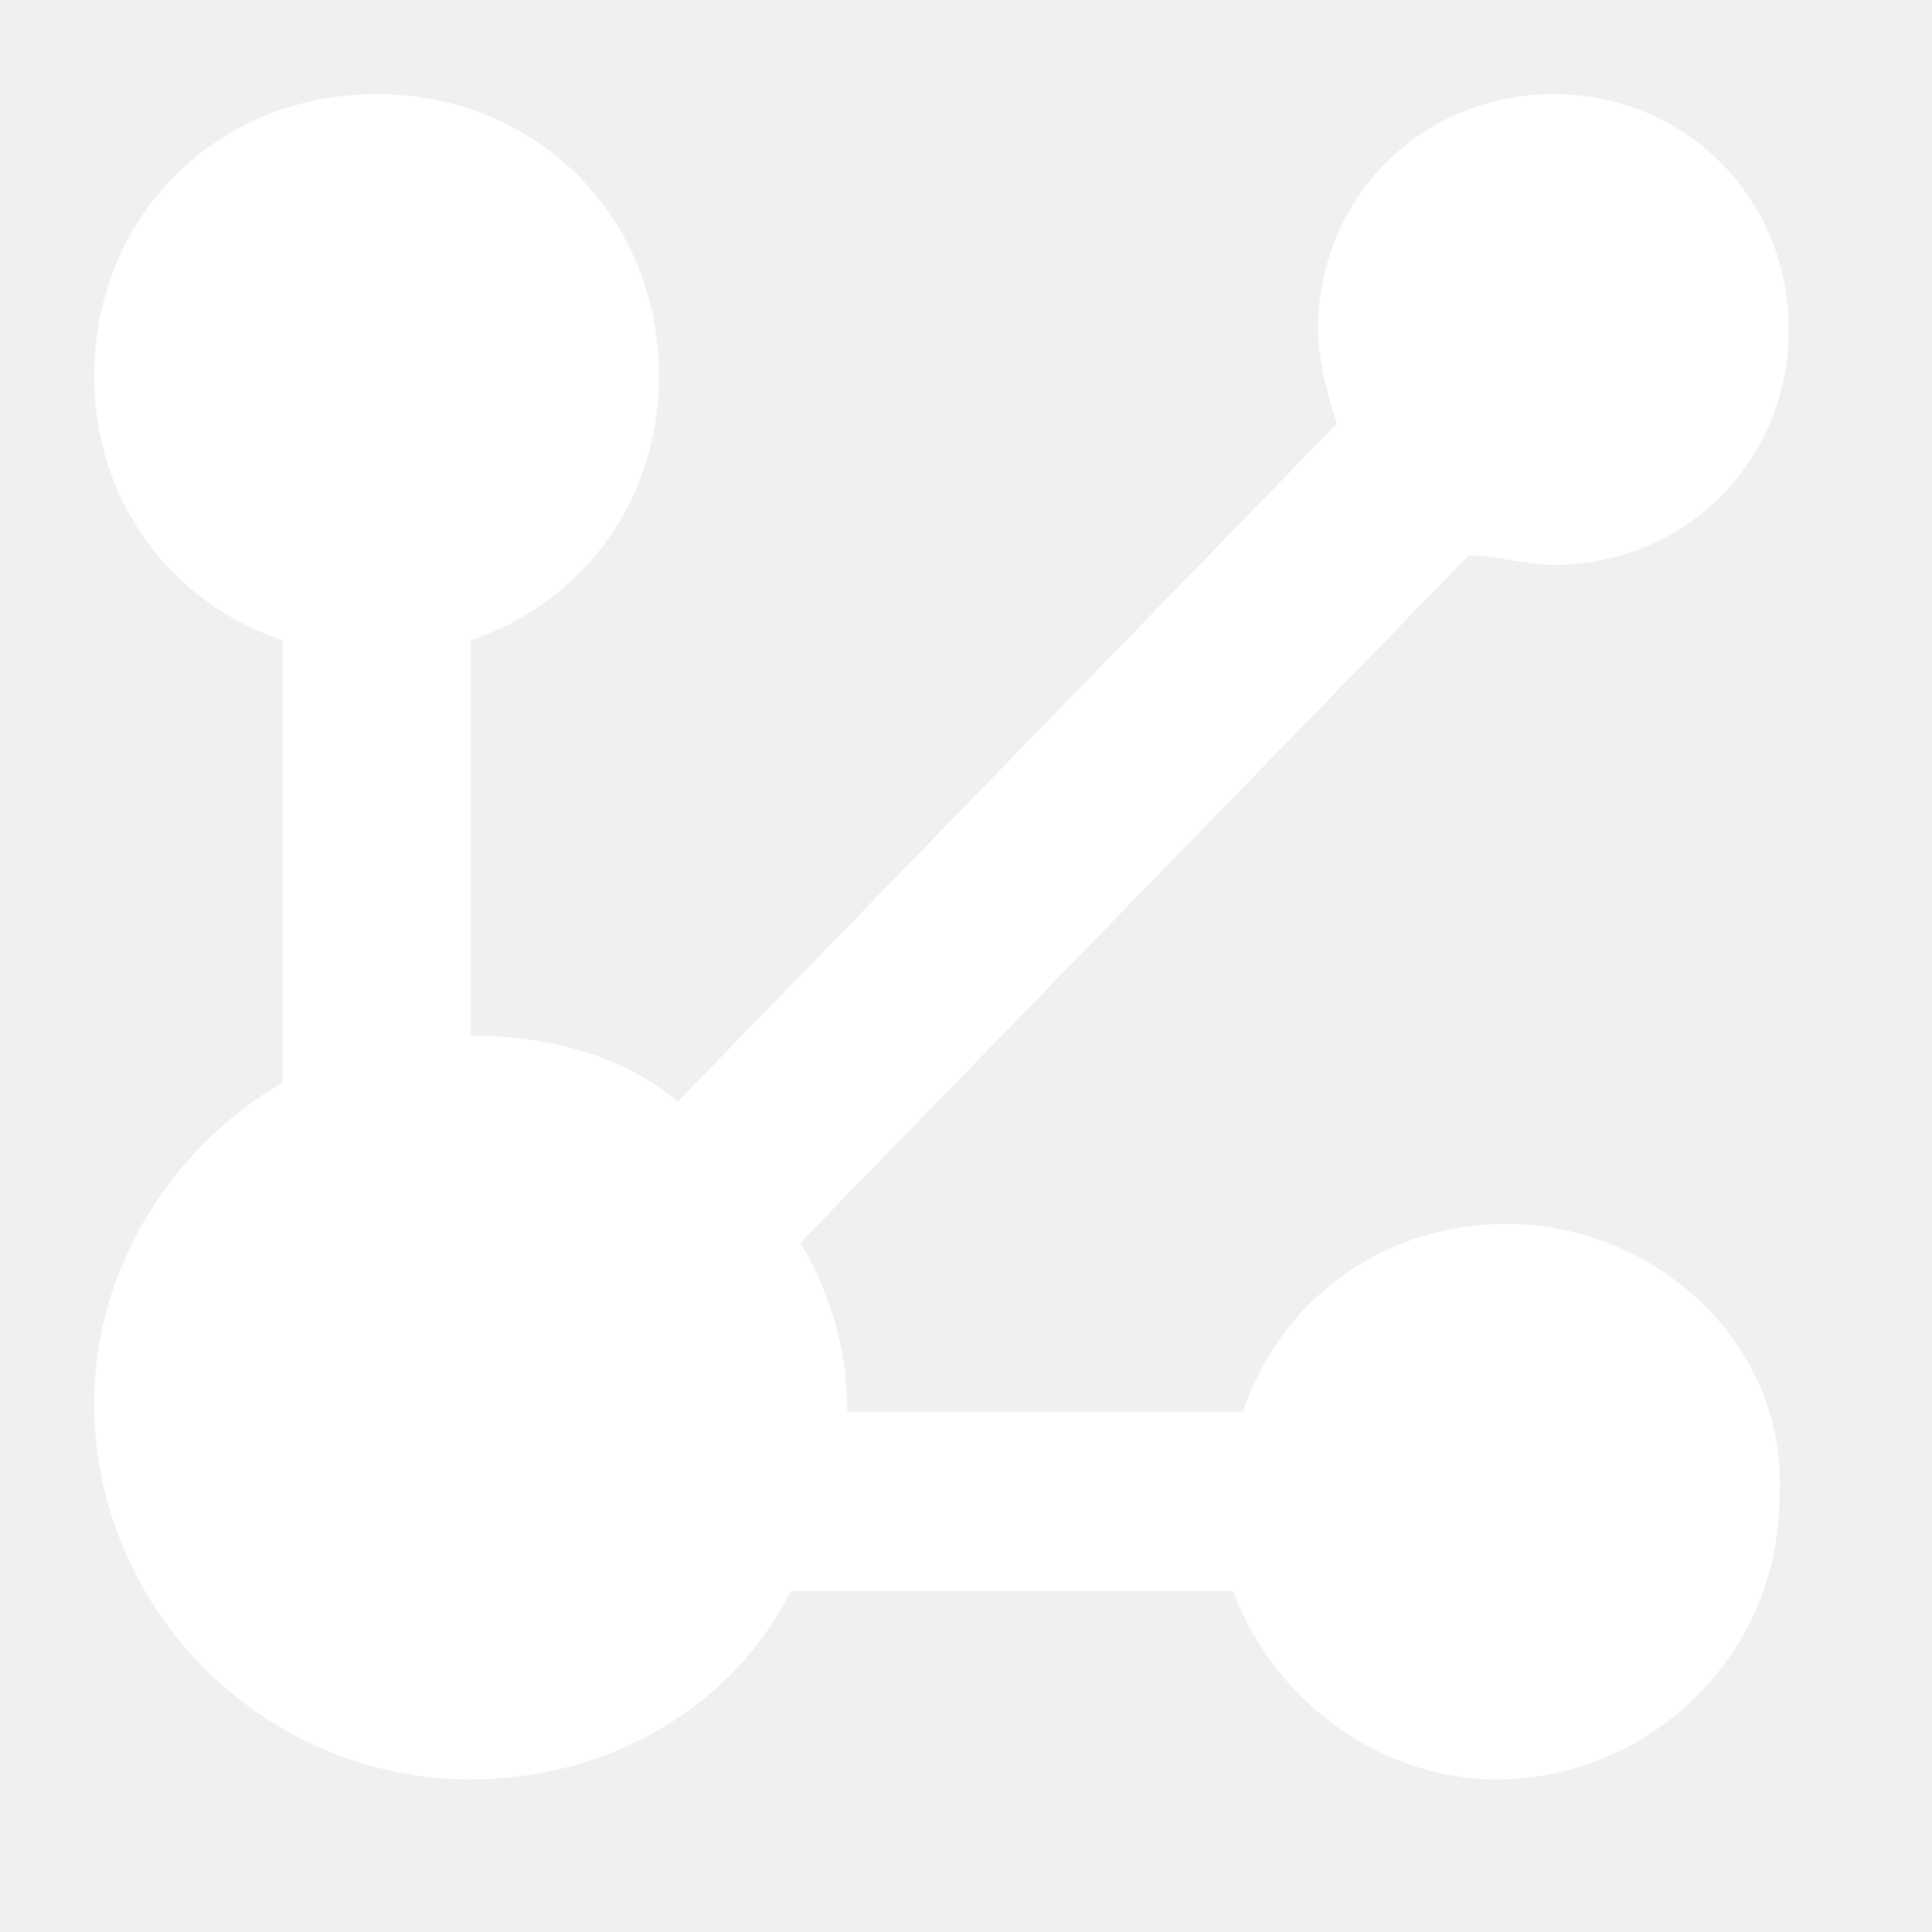
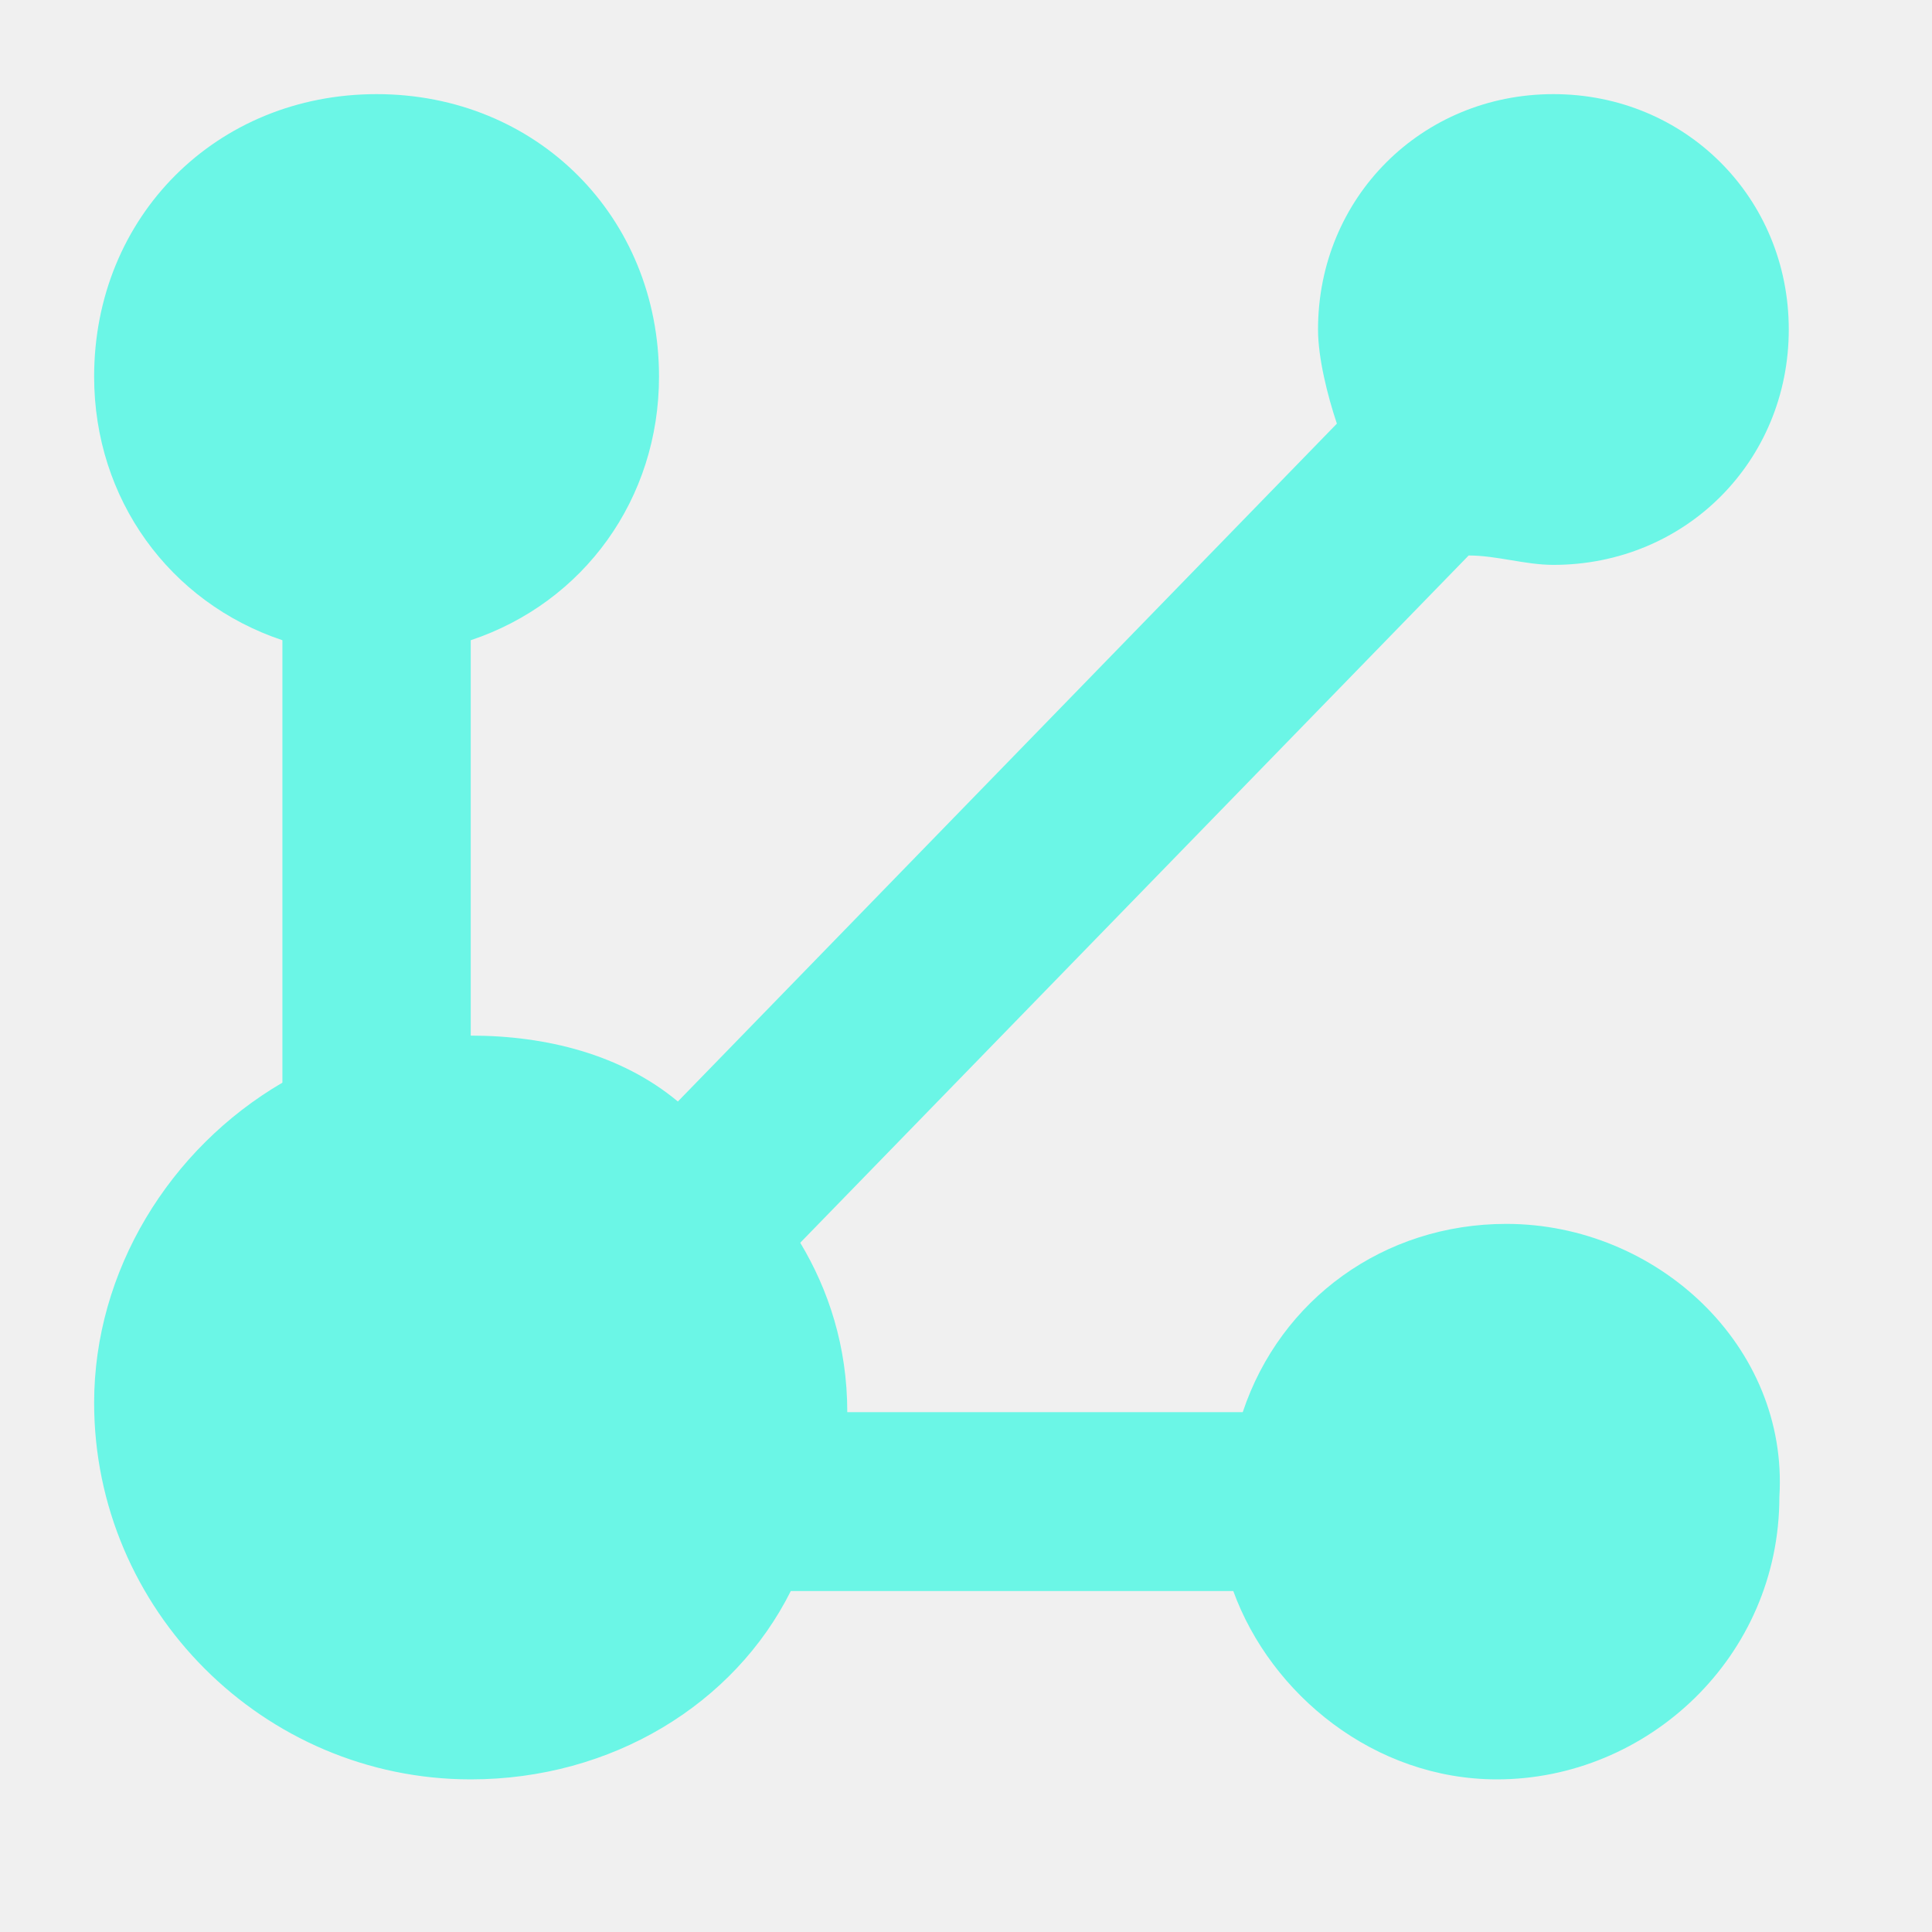
<svg xmlns="http://www.w3.org/2000/svg" width="29" height="29" viewBox="0 0 29 29" fill="none">
  <g clip-path="url(#clip0_1_971)">
-     <path d="M22.611 18.371C20.773 18.371 19.219 19.502 18.654 21.197H12.719C12.719 20.208 12.436 19.36 12.012 18.654L22.045 8.338C22.469 8.338 22.893 8.479 23.317 8.479C25.296 8.479 26.85 6.925 26.85 4.946C26.85 2.968 25.296 1.413 23.317 1.413C21.339 1.413 19.784 2.968 19.784 4.946C19.784 5.37 19.926 5.935 20.067 6.359L10.175 16.534C9.327 15.827 8.196 15.545 7.066 15.545V9.61C8.762 9.044 9.892 7.49 9.892 5.653C9.892 3.25 8.055 1.413 5.653 1.413C3.25 1.413 1.413 3.25 1.413 5.653C1.413 7.49 2.544 9.044 4.24 9.61V16.251C2.544 17.241 1.413 19.078 1.413 21.056C1.413 24.165 3.957 26.709 7.066 26.709C9.186 26.709 11.023 25.578 11.871 23.882H18.512C19.078 25.437 20.632 26.709 22.469 26.709C24.73 26.709 26.709 24.872 26.709 22.469C26.85 20.208 24.872 18.371 22.611 18.371Z" fill="white" />
+     <path d="M22.61 18.371C20.773 18.371 19.219 19.502 18.654 21.197H12.718C12.718 20.208 12.436 19.36 12.012 18.654L22.045 8.338C22.469 8.338 22.893 8.479 23.317 8.479C25.296 8.479 26.85 6.925 26.85 4.946C26.85 2.968 25.296 1.413 23.317 1.413C21.339 1.413 19.784 2.968 19.784 4.946C19.784 5.37 19.925 5.935 20.067 6.359L10.175 16.534C9.327 15.827 8.196 15.545 7.066 15.545V9.61C8.762 9.044 9.892 7.49 9.892 5.653C9.892 3.25 8.055 1.413 5.653 1.413C3.25 1.413 1.413 3.25 1.413 5.653C1.413 7.49 2.544 9.044 4.239 9.61V16.251C2.544 17.241 1.413 19.078 1.413 21.056C1.413 24.165 3.957 26.709 7.066 26.709C9.185 26.709 11.023 25.578 11.87 23.882H18.512C19.078 25.437 20.632 26.709 22.469 26.709C24.73 26.709 26.709 24.872 26.709 22.469C26.85 20.208 24.872 18.371 22.61 18.371Z" fill="#6BF6E6" />
  </g>
  <defs>
    <clipPath id="clip0_1_971">
      <rect width="28.263" height="28.263" fill="white" />
    </clipPath>
  </defs>
</svg>
